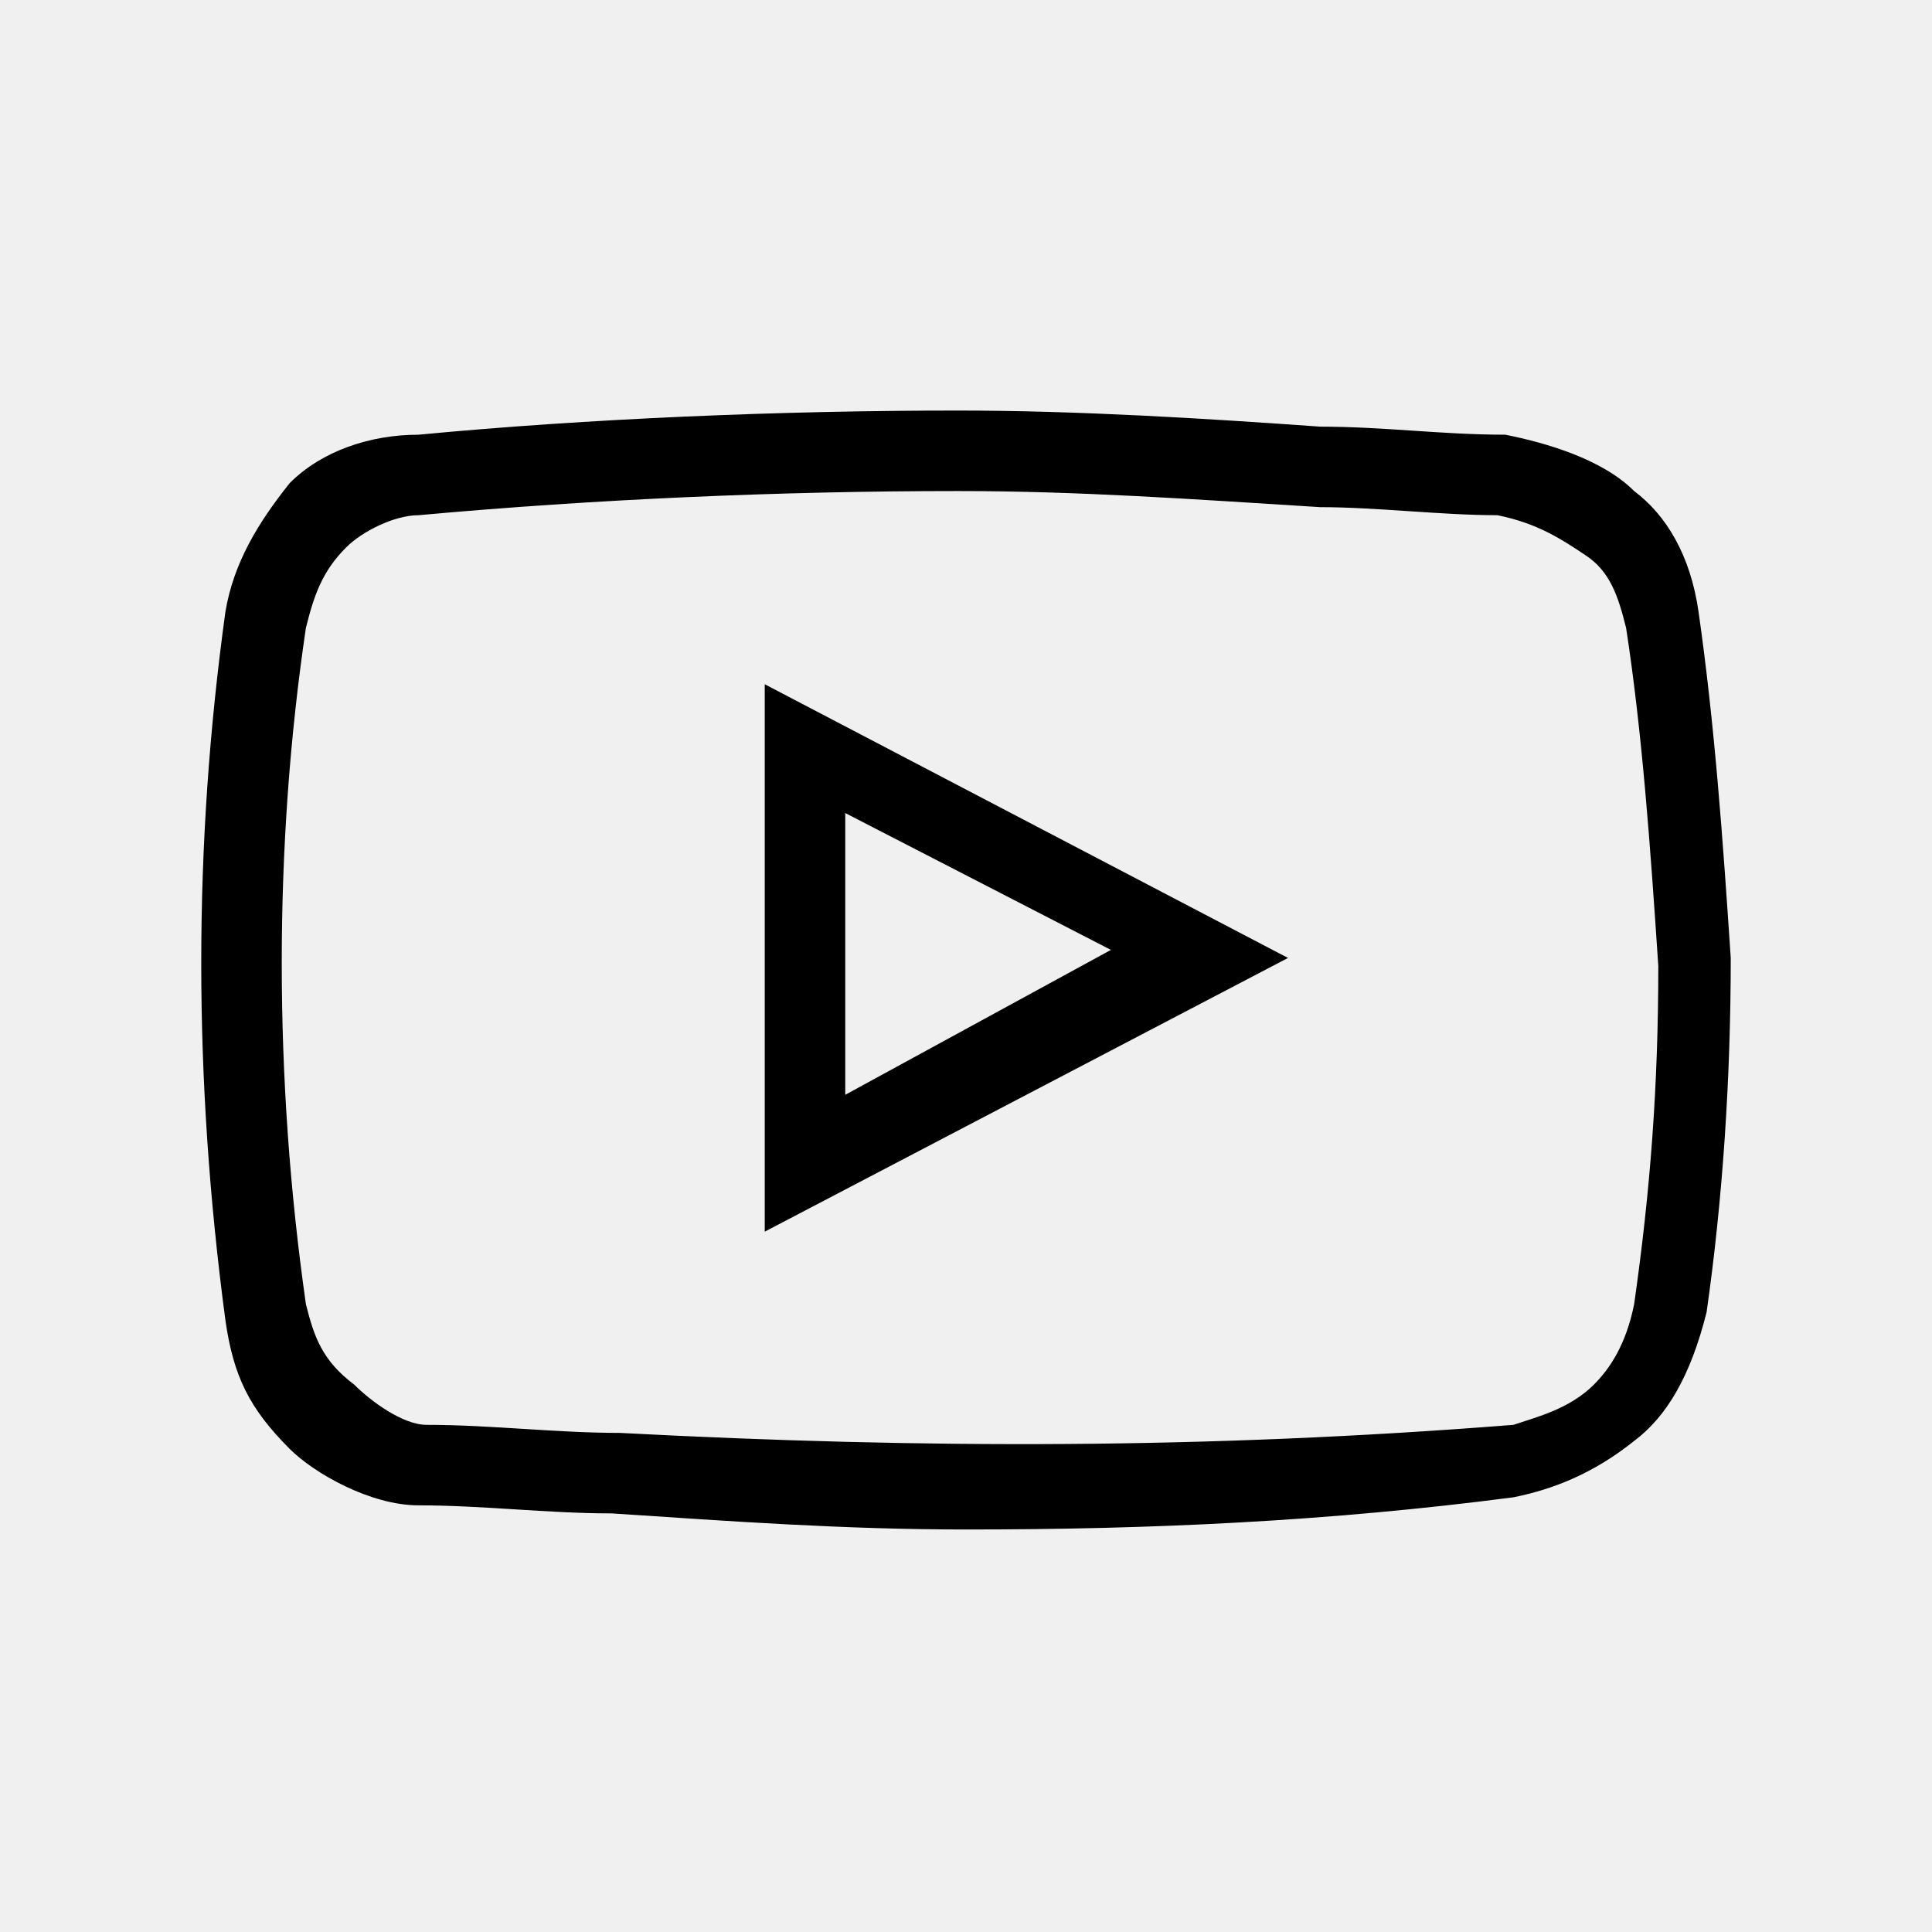
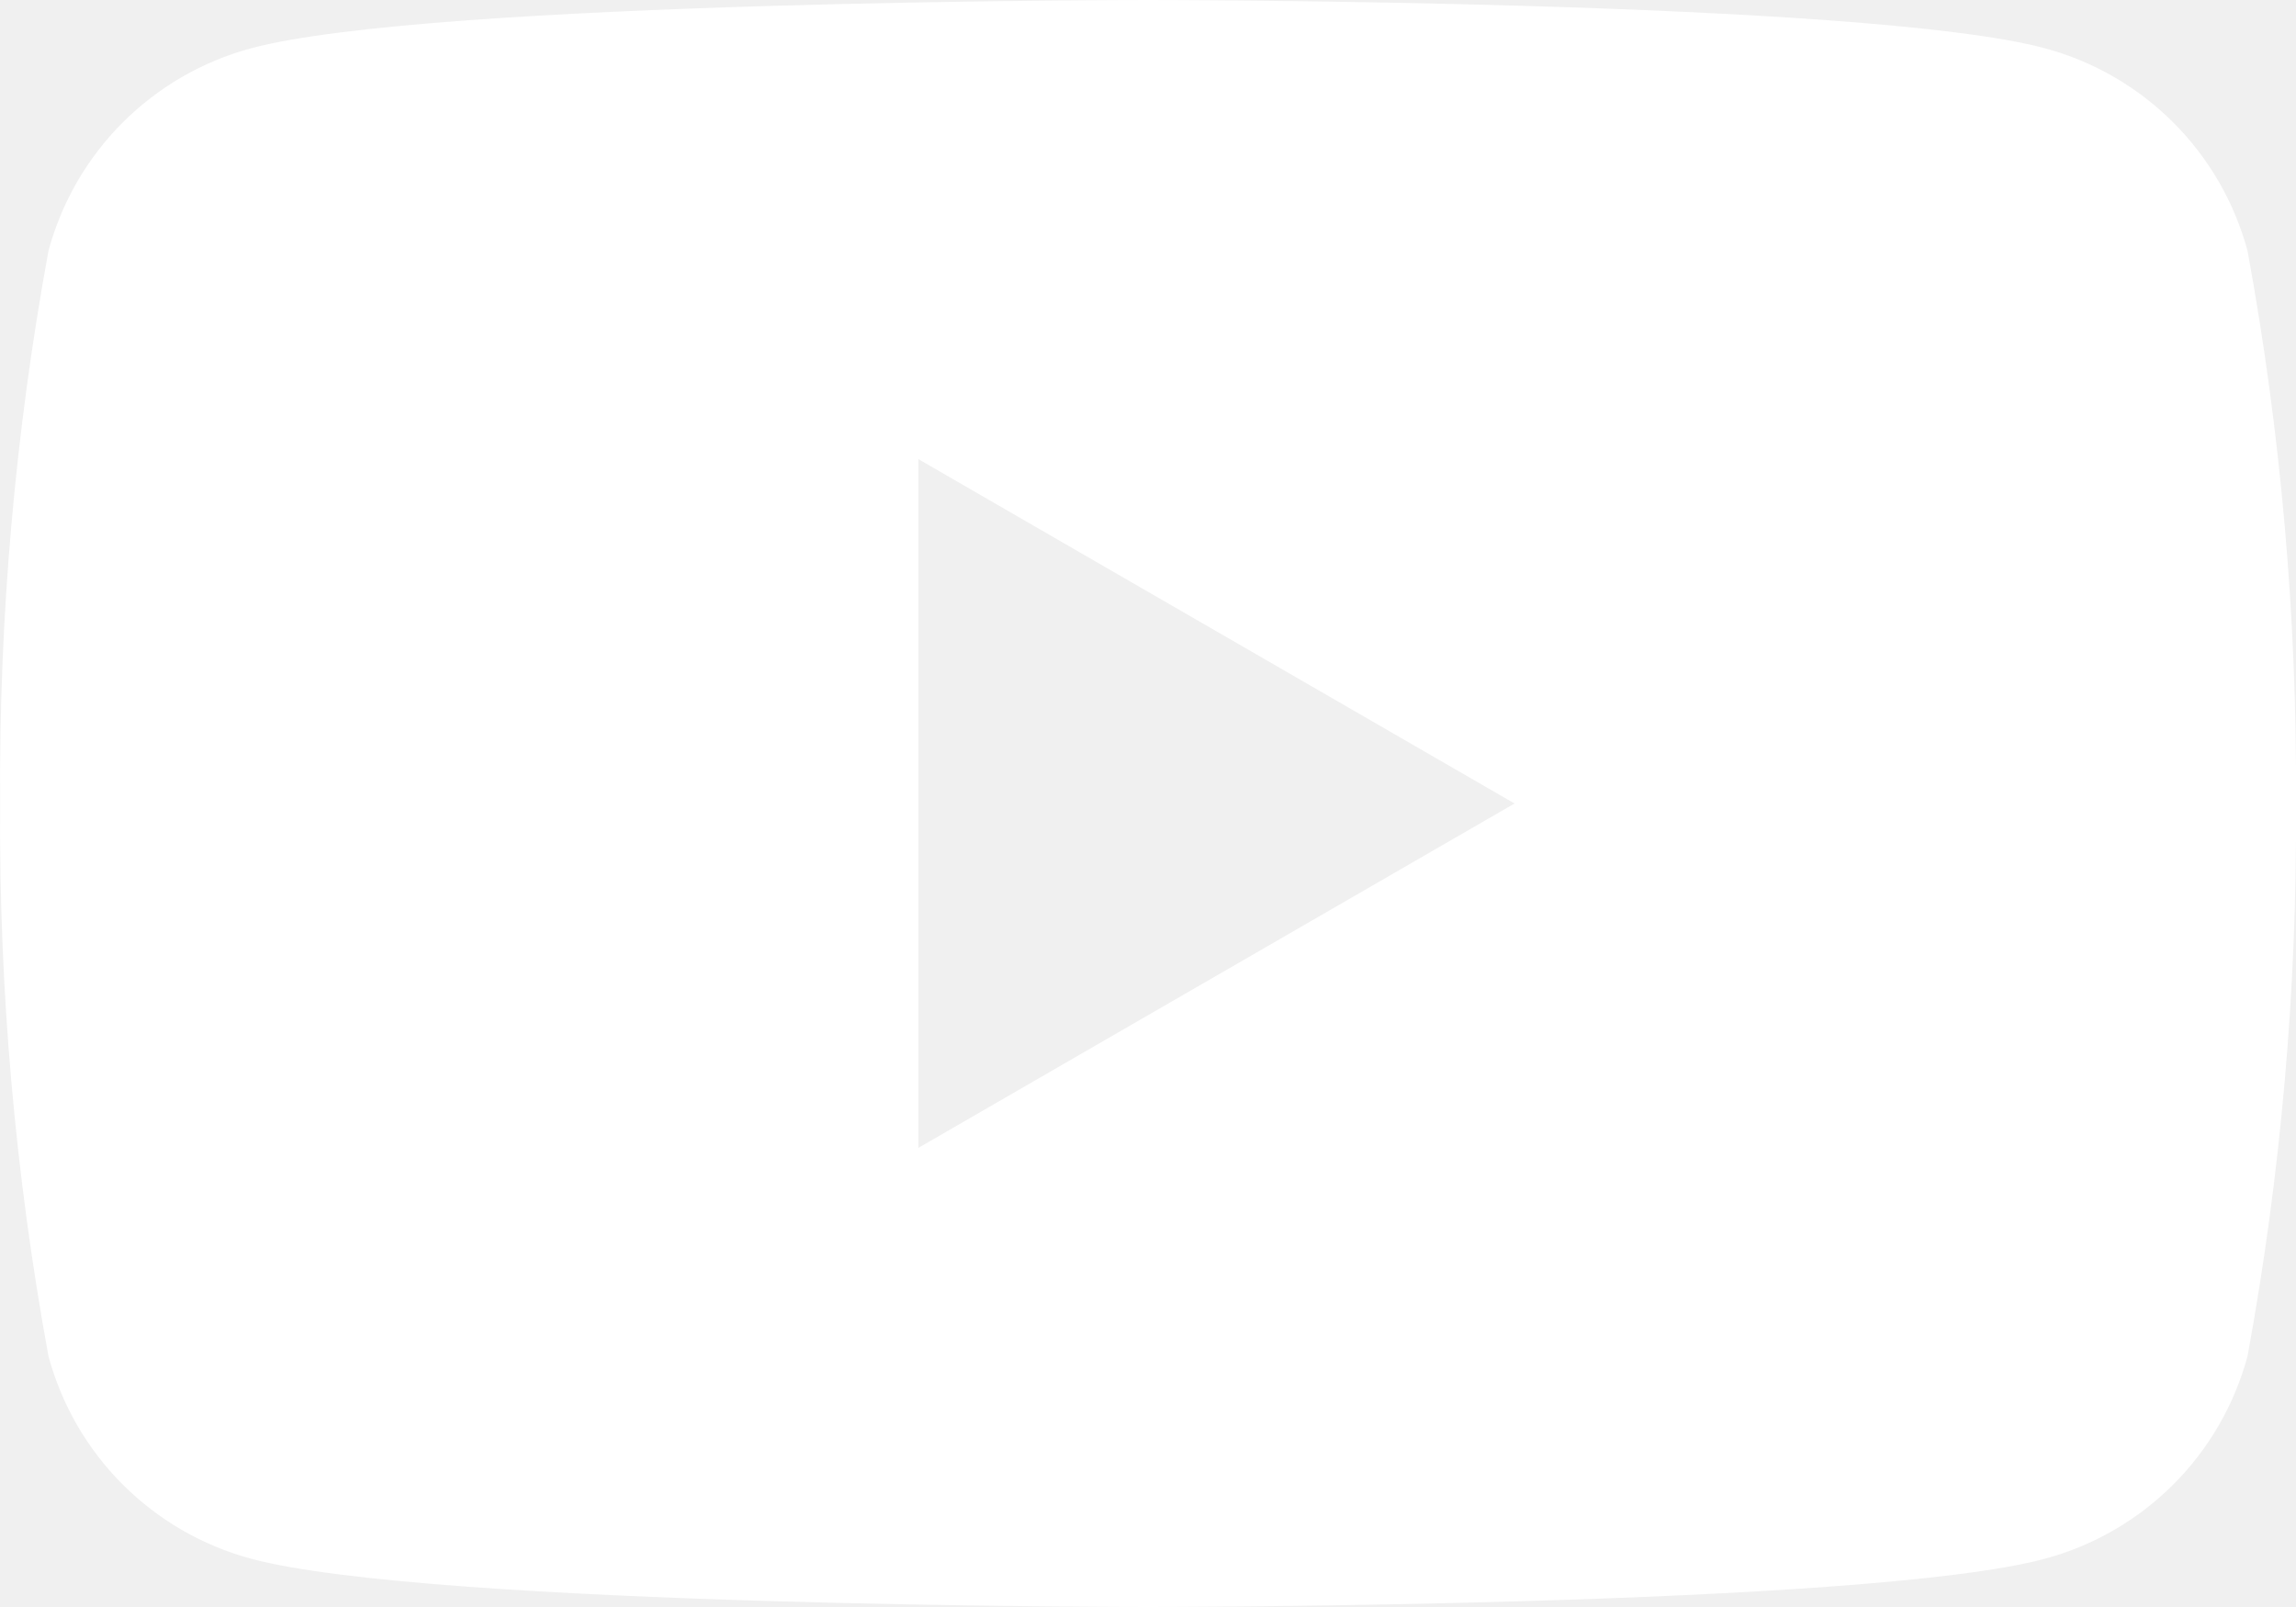
- <svg xmlns="http://www.w3.org/2000/svg" version="1.1" id="Layer_1" x="0px" y="0px" viewBox="0 0 24 24" style="enable-background:new 0 0 24 24;" xml:space="preserve">
-   <path d="M12,19c-1.5,0-2.9-0.1-4.4-0.2c-0.8,0-1.6-0.1-2.4-0.1c0,0,0,0,0,0c-0.6,0-1.3-0.4-1.6-0.7  c-0.5-0.5-0.7-0.9-0.8-1.6c-0.4-3-0.4-5.9,0-8.8C2.9,7,3.2,6.5,3.6,6c0.4-0.4,1-0.6,1.6-0.6c2.1-0.2,4.5-0.3,6.7-0.3  c1.5,0,3.1,0.1,4.5,0.2c0.8,0,1.5,0.1,2.3,0.1c0.5,0.1,1.2,0.3,1.6,0.7c0.4,0.3,0.7,0.8,0.8,1.5l0,0c0.2,1.4,0.3,2.8,0.4,4.3  c0,1.5-0.1,3-0.3,4.4c-0.2,0.8-0.5,1.3-0.9,1.6c-0.5,0.4-1,0.6-1.5,0.7C16.5,18.9,14.3,19,12,19z M11.9,6.1c-2.2,0-4.5,0.1-6.7,0.3  c-0.3,0-0.7,0.2-0.9,0.4C4,7.1,3.9,7.4,3.8,7.8c-0.4,2.7-0.4,5.6,0,8.4c0.1,0.4,0.2,0.7,0.6,1c0.2,0.2,0.6,0.5,0.9,0.5  c0.8,0,1.6,0.1,2.4,0.1c3.8,0.2,7.3,0.2,11.1-0.1c0.3-0.1,0.7-0.2,1-0.5c0.2-0.2,0.4-0.5,0.5-1c0.2-1.4,0.3-2.7,0.3-4.2  c-0.1-1.5-0.2-2.9-0.4-4.2c-0.1-0.4-0.2-0.7-0.5-0.9c-0.3-0.2-0.6-0.4-1.1-0.5c-0.7,0-1.5-0.1-2.2-0.1C14.8,6.2,13.4,6.1,11.9,6.1z" />
-   <path d="M9.5,15.3V8.5l6.5,3.4L9.5,15.3z M10.5,10.1v3.5l3.3-1.8L10.5,10.1z" />
+ <svg xmlns="http://www.w3.org/2000/svg" width="20" height="14" viewBox="0 0 20 14" fill="none">
+   <path d="M19.578 2.186C19.464 1.763 19.241 1.377 18.932 1.068C18.622 0.758 18.237 0.535 17.814 0.421C16.257 1.11262e-07 10 0 10 0C10 0 3.743 1.11262e-07 2.186 0.421C1.763 0.535 1.378 0.758 1.068 1.068C0.759 1.377 0.536 1.763 0.422 2.186C0.131 3.774 -0.01 5.386 0.001 7C-0.01 8.614 0.131 10.226 0.422 11.814C0.536 12.237 0.759 12.623 1.068 12.932C1.378 13.242 1.763 13.465 2.186 13.579C3.743 14 10 14 10 14C10 14 16.257 14 17.814 13.579C18.237 13.465 18.622 13.242 18.932 12.932C19.241 12.623 19.464 12.237 19.578 11.814C19.869 10.226 20.01 8.614 20 7C20.01 5.386 19.869 3.774 19.578 2.186ZM8 10V4L13.193 7L8 10Z" fill="white" />
</svg>
